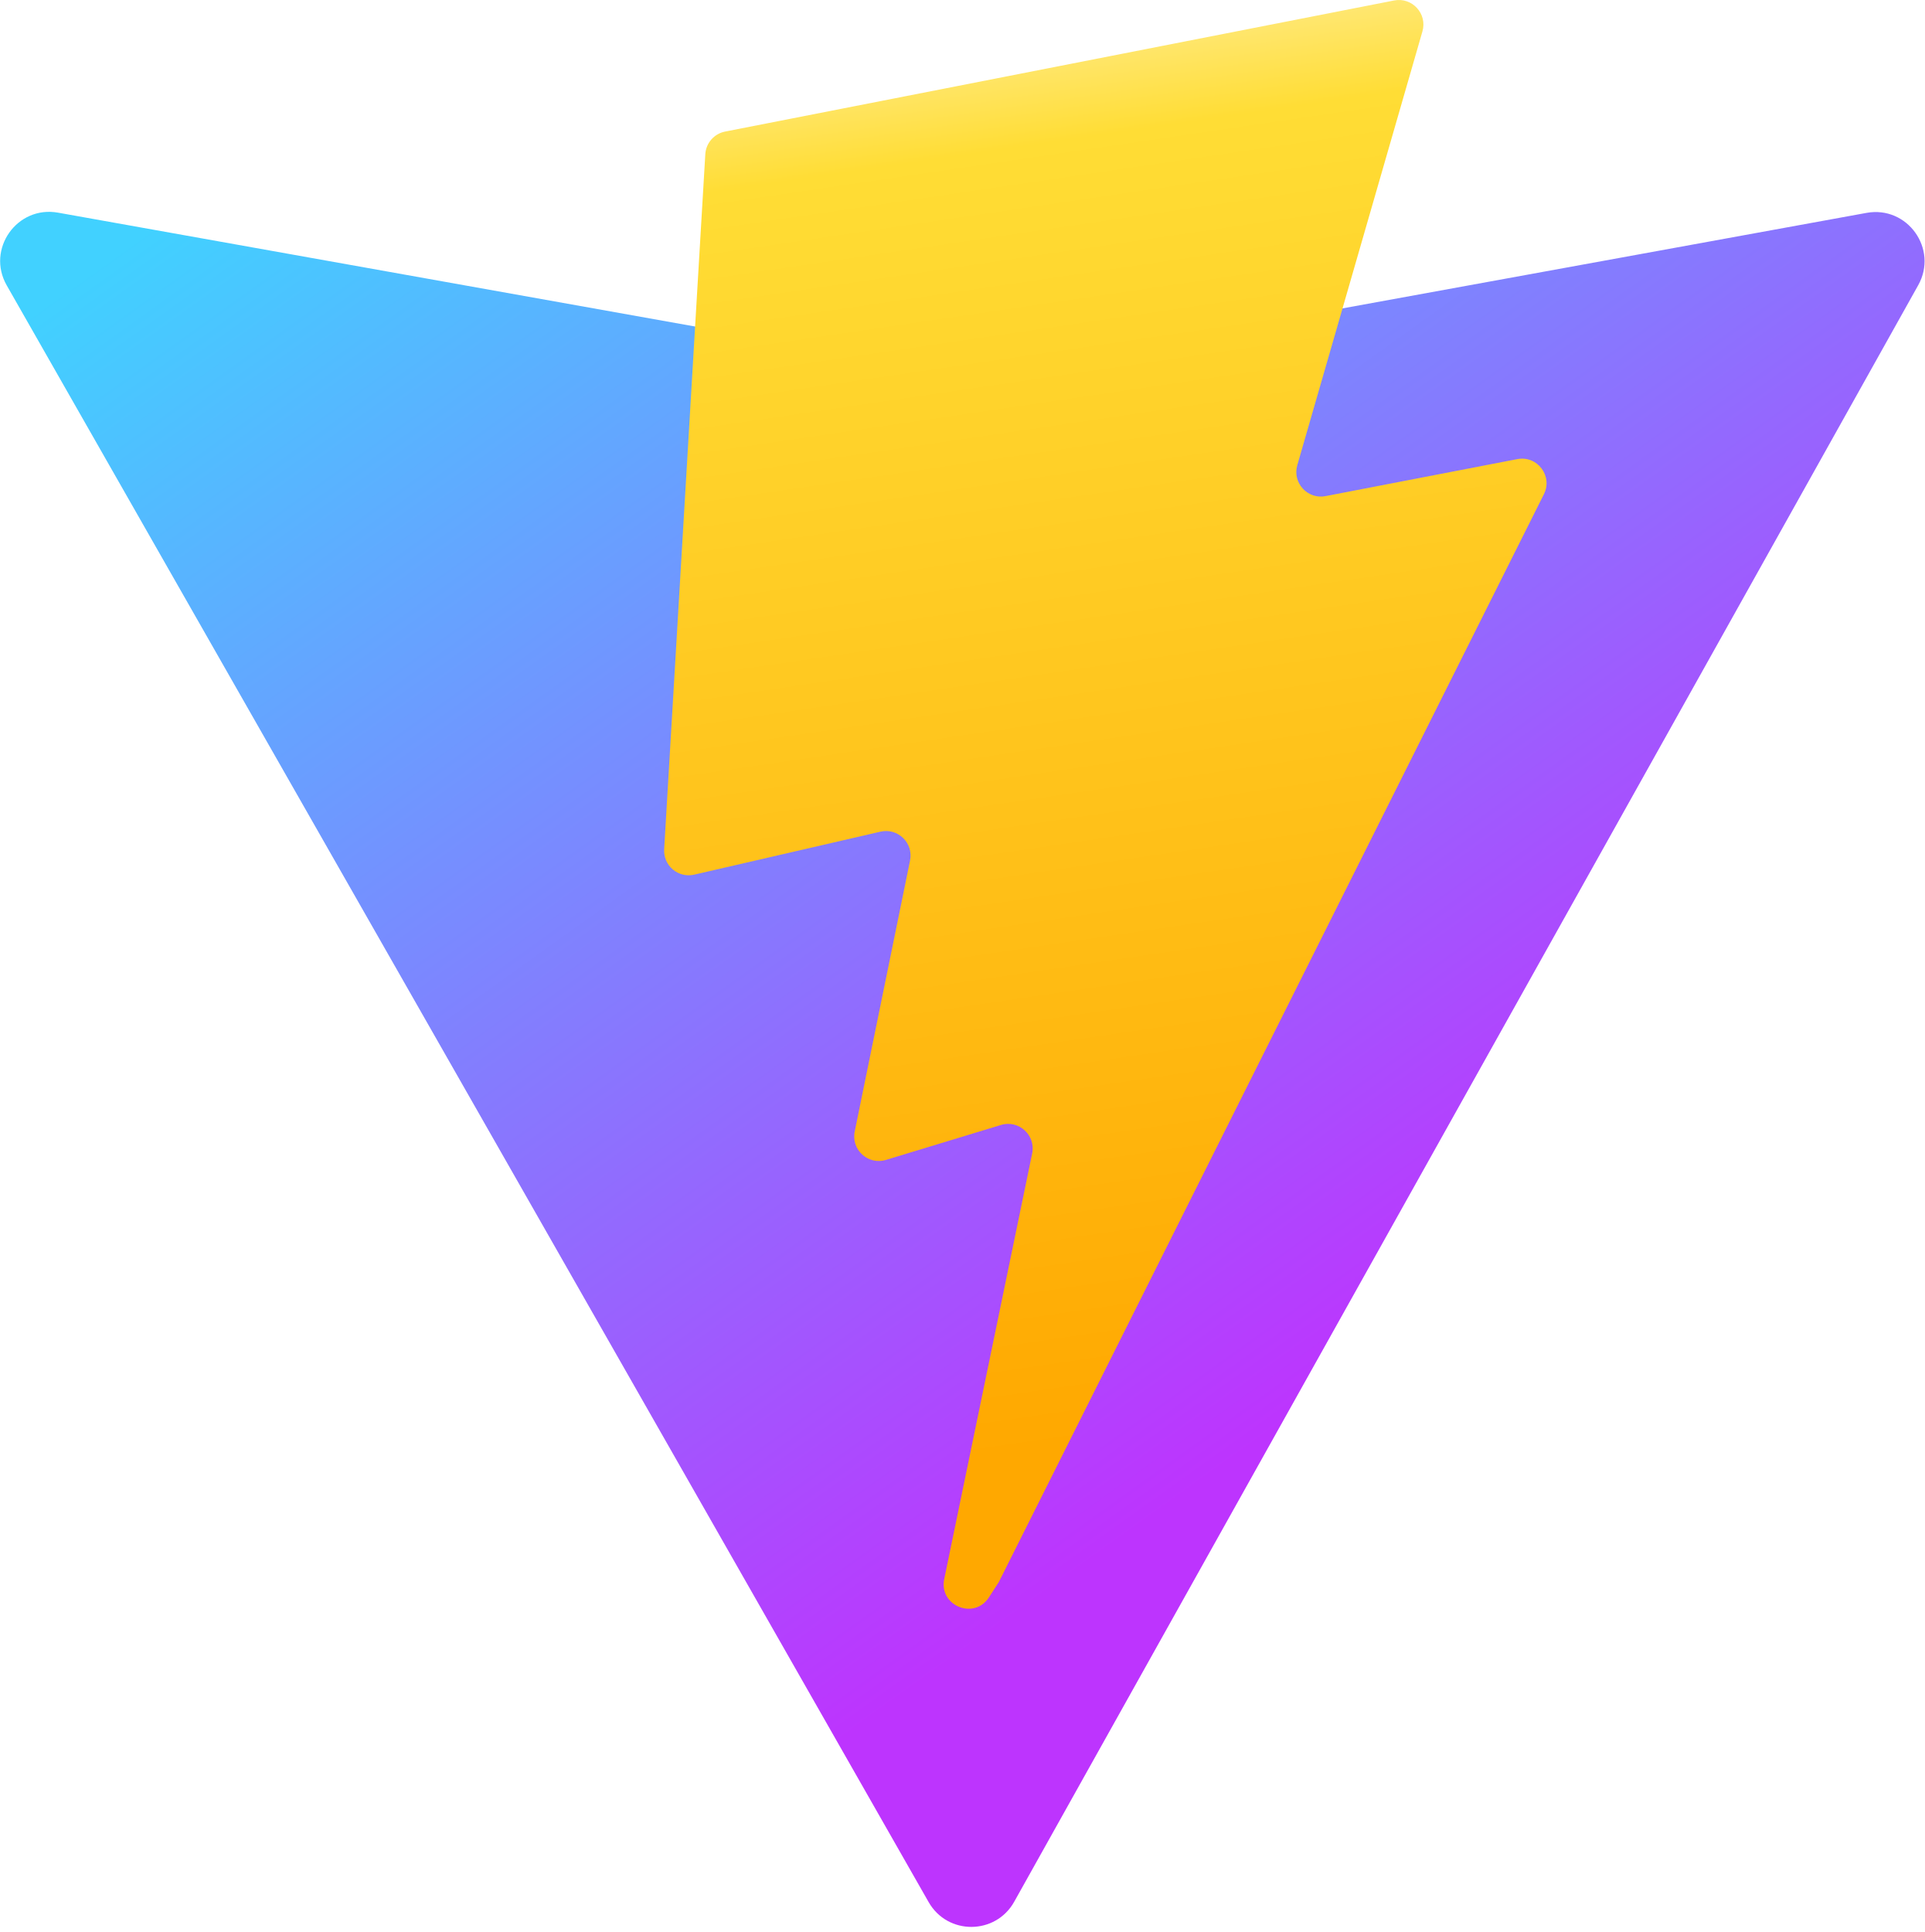
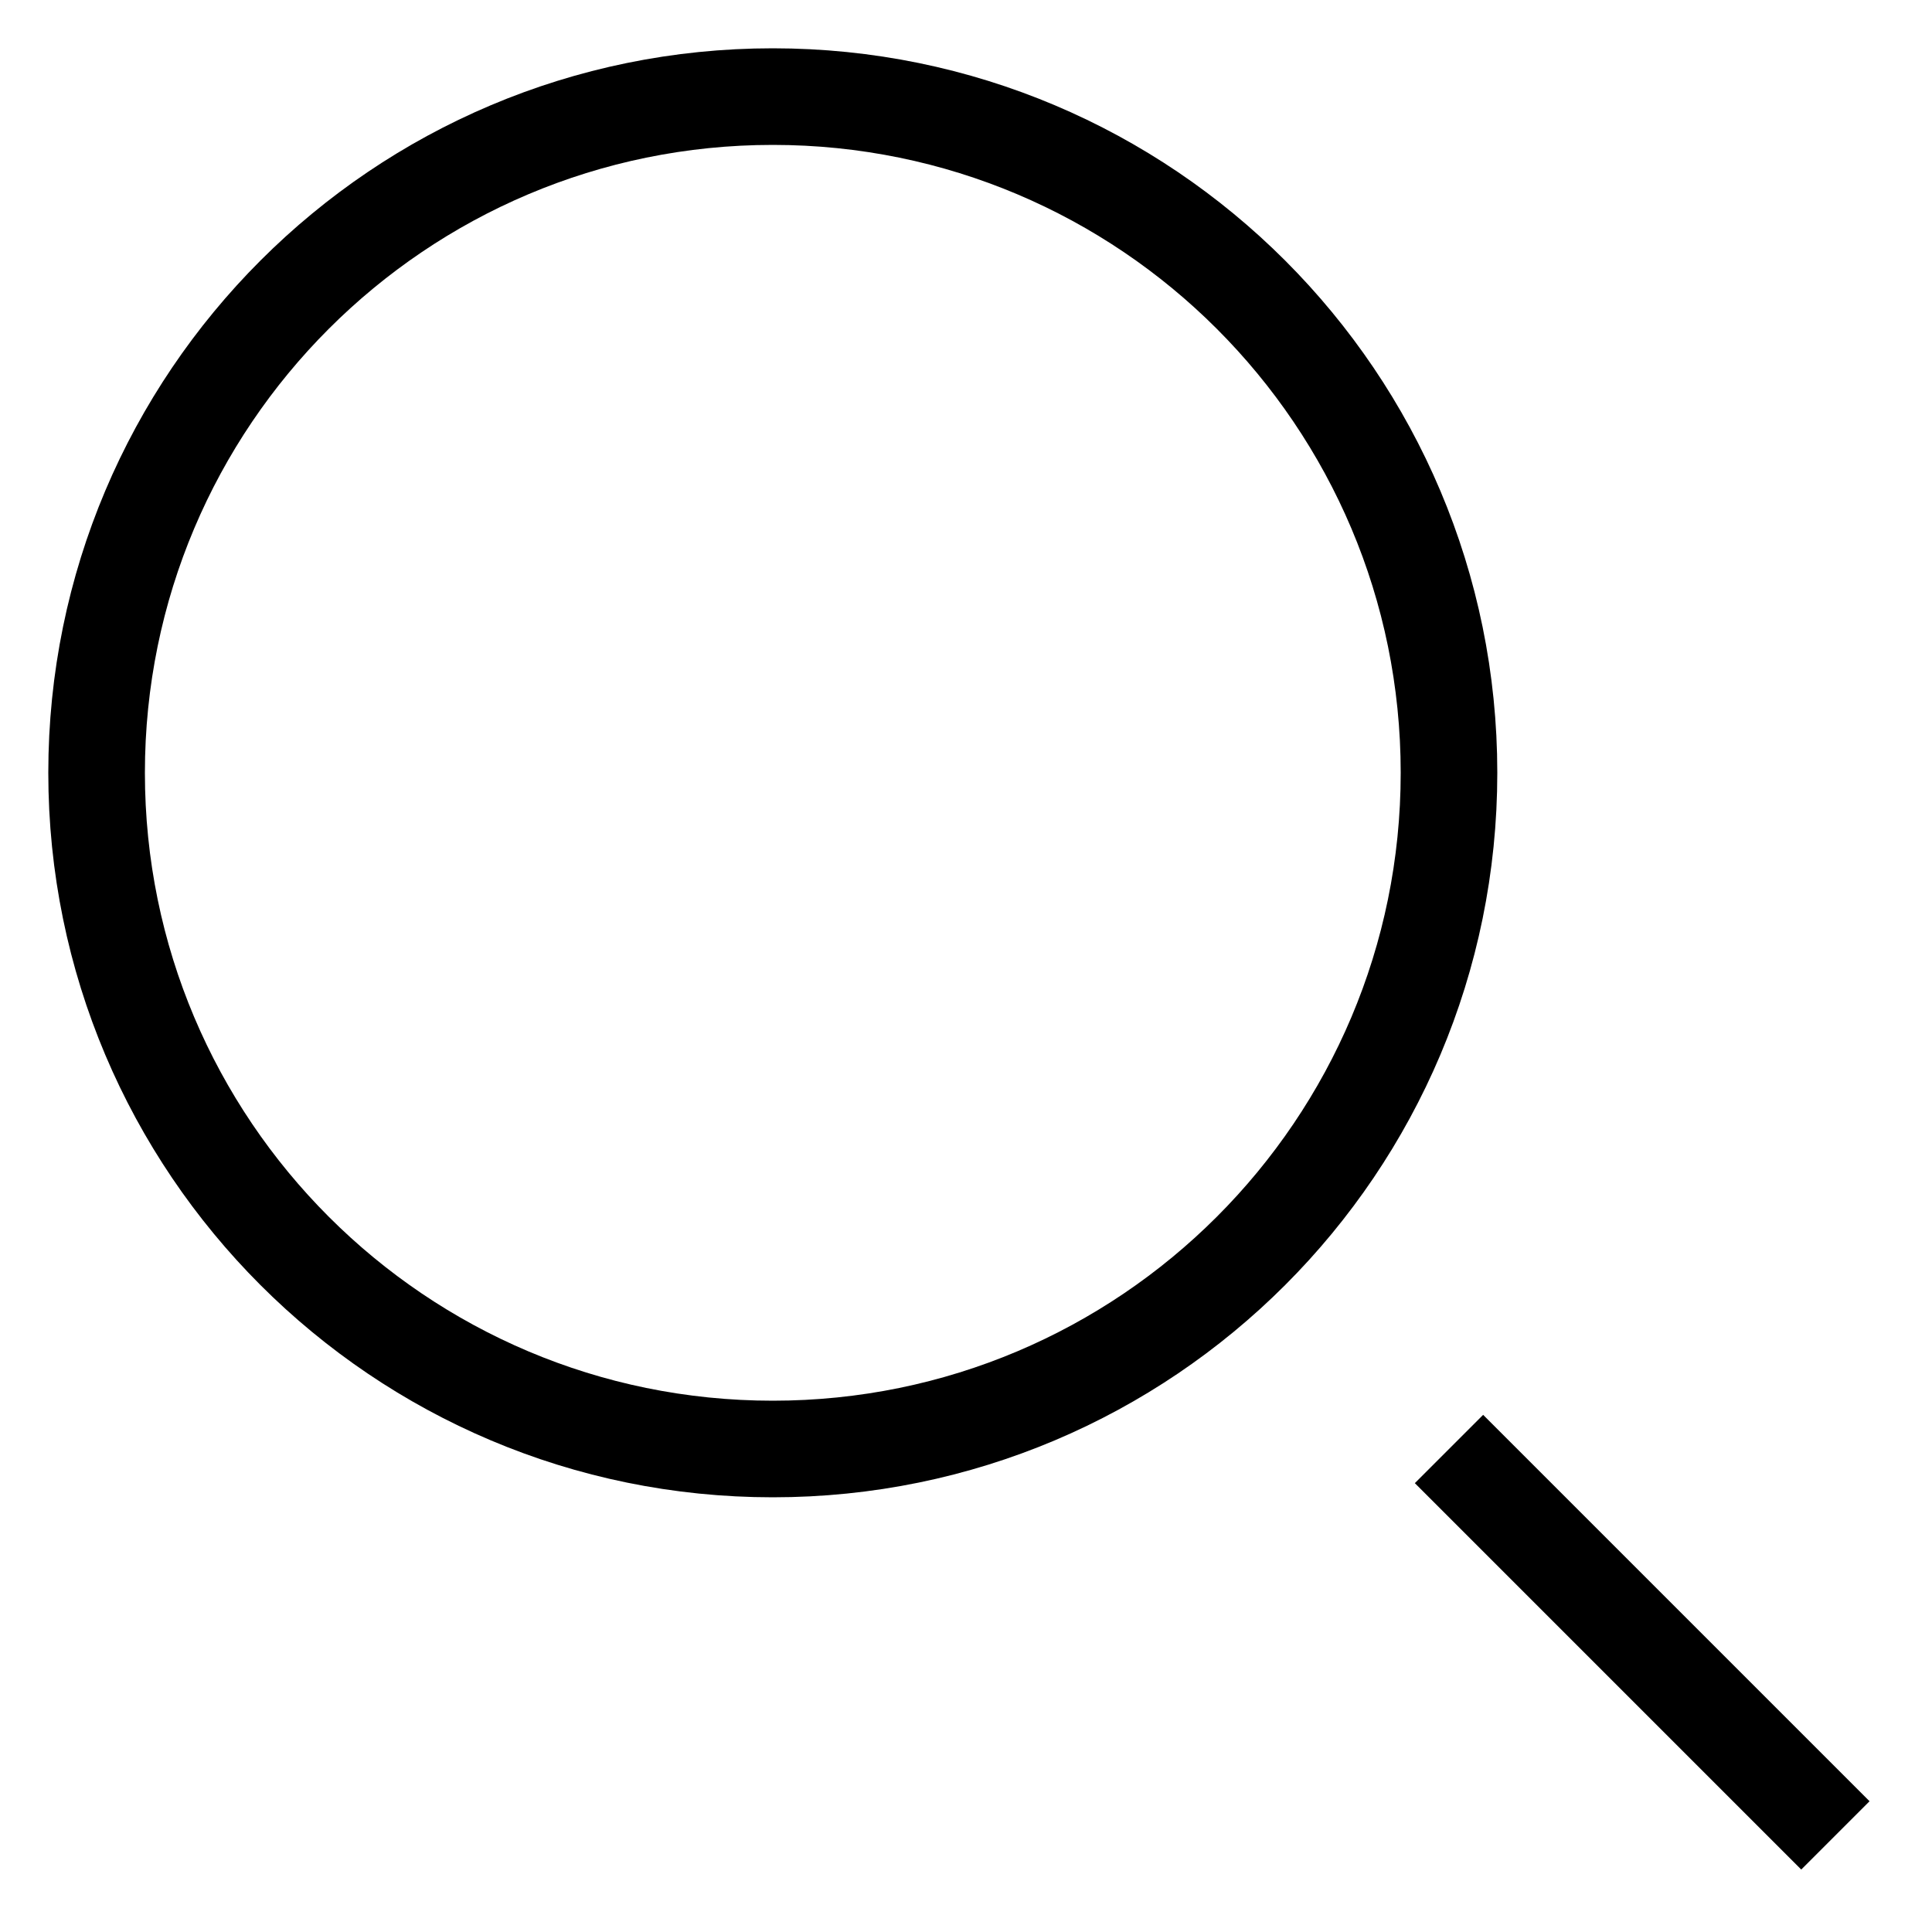
- <svg xmlns="http://www.w3.org/2000/svg" aria-hidden="true" role="img" class="iconify iconify--logos" width="31.88" height="32" preserveAspectRatio="xMidYMid meet" viewBox="0 0 256 257">
-   <defs>
-     <linearGradient id="IconifyId1813088fe1fbc01fb466" x1="-.828%" x2="57.636%" y1="7.652%" y2="78.411%">
-       <stop offset="0%" stop-color="#41D1FF" />
-       <stop offset="100%" stop-color="#BD34FE" />
-     </linearGradient>
-     <linearGradient id="IconifyId1813088fe1fbc01fb467" x1="43.376%" x2="50.316%" y1="2.242%" y2="89.03%">
-       <stop offset="0%" stop-color="#FFEA83" />
-       <stop offset="8.333%" stop-color="#FFDD35" />
-       <stop offset="100%" stop-color="#FFA800" />
-     </linearGradient>
-   </defs>
-   <path fill="url(#IconifyId1813088fe1fbc01fb466)" d="M255.153 37.938L134.897 252.976c-2.483 4.44-8.862 4.466-11.382.048L.875 37.958c-2.746-4.814 1.371-10.646 6.827-9.67l120.385 21.517a6.537 6.537 0 0 0 2.322-.004l117.867-21.483c5.438-.991 9.574 4.796 6.877 9.62Z" />
-   <path fill="url(#IconifyId1813088fe1fbc01fb467)" d="M185.432.063L96.44 17.501a3.268 3.268 0 0 0-2.634 3.014l-5.474 92.456a3.268 3.268 0 0 0 3.997 3.378l24.777-5.718c2.318-.535 4.413 1.507 3.936 3.838l-7.361 36.047c-.495 2.426 1.782 4.5 4.151 3.78l15.304-4.649c2.372-.72 4.652 1.36 4.15 3.788l-11.698 56.621c-.732 3.542 3.979 5.473 5.943 2.437l1.313-2.028l72.516-144.72c1.215-2.423-.88-5.186-3.54-4.672l-25.505 4.922c-2.396.462-4.435-1.77-3.759-4.114l16.646-57.705c.677-2.35-1.37-4.583-3.769-4.113Z" />
+ <svg xmlns="http://www.w3.org/2000/svg" className="w-4 h-4 text-gray-500 dark:text-black" aria-hidden="true" fill="none" viewBox="0 0 20 20">
+   <path stroke="currentColor" strokeLinecap="round" strokeLinejoin="round" strokeWidth="2" d="m19 19-4-4m0-7A7 7 0 1 1 1 8a7 7 0 0 1 14 0Z" />
</svg>
